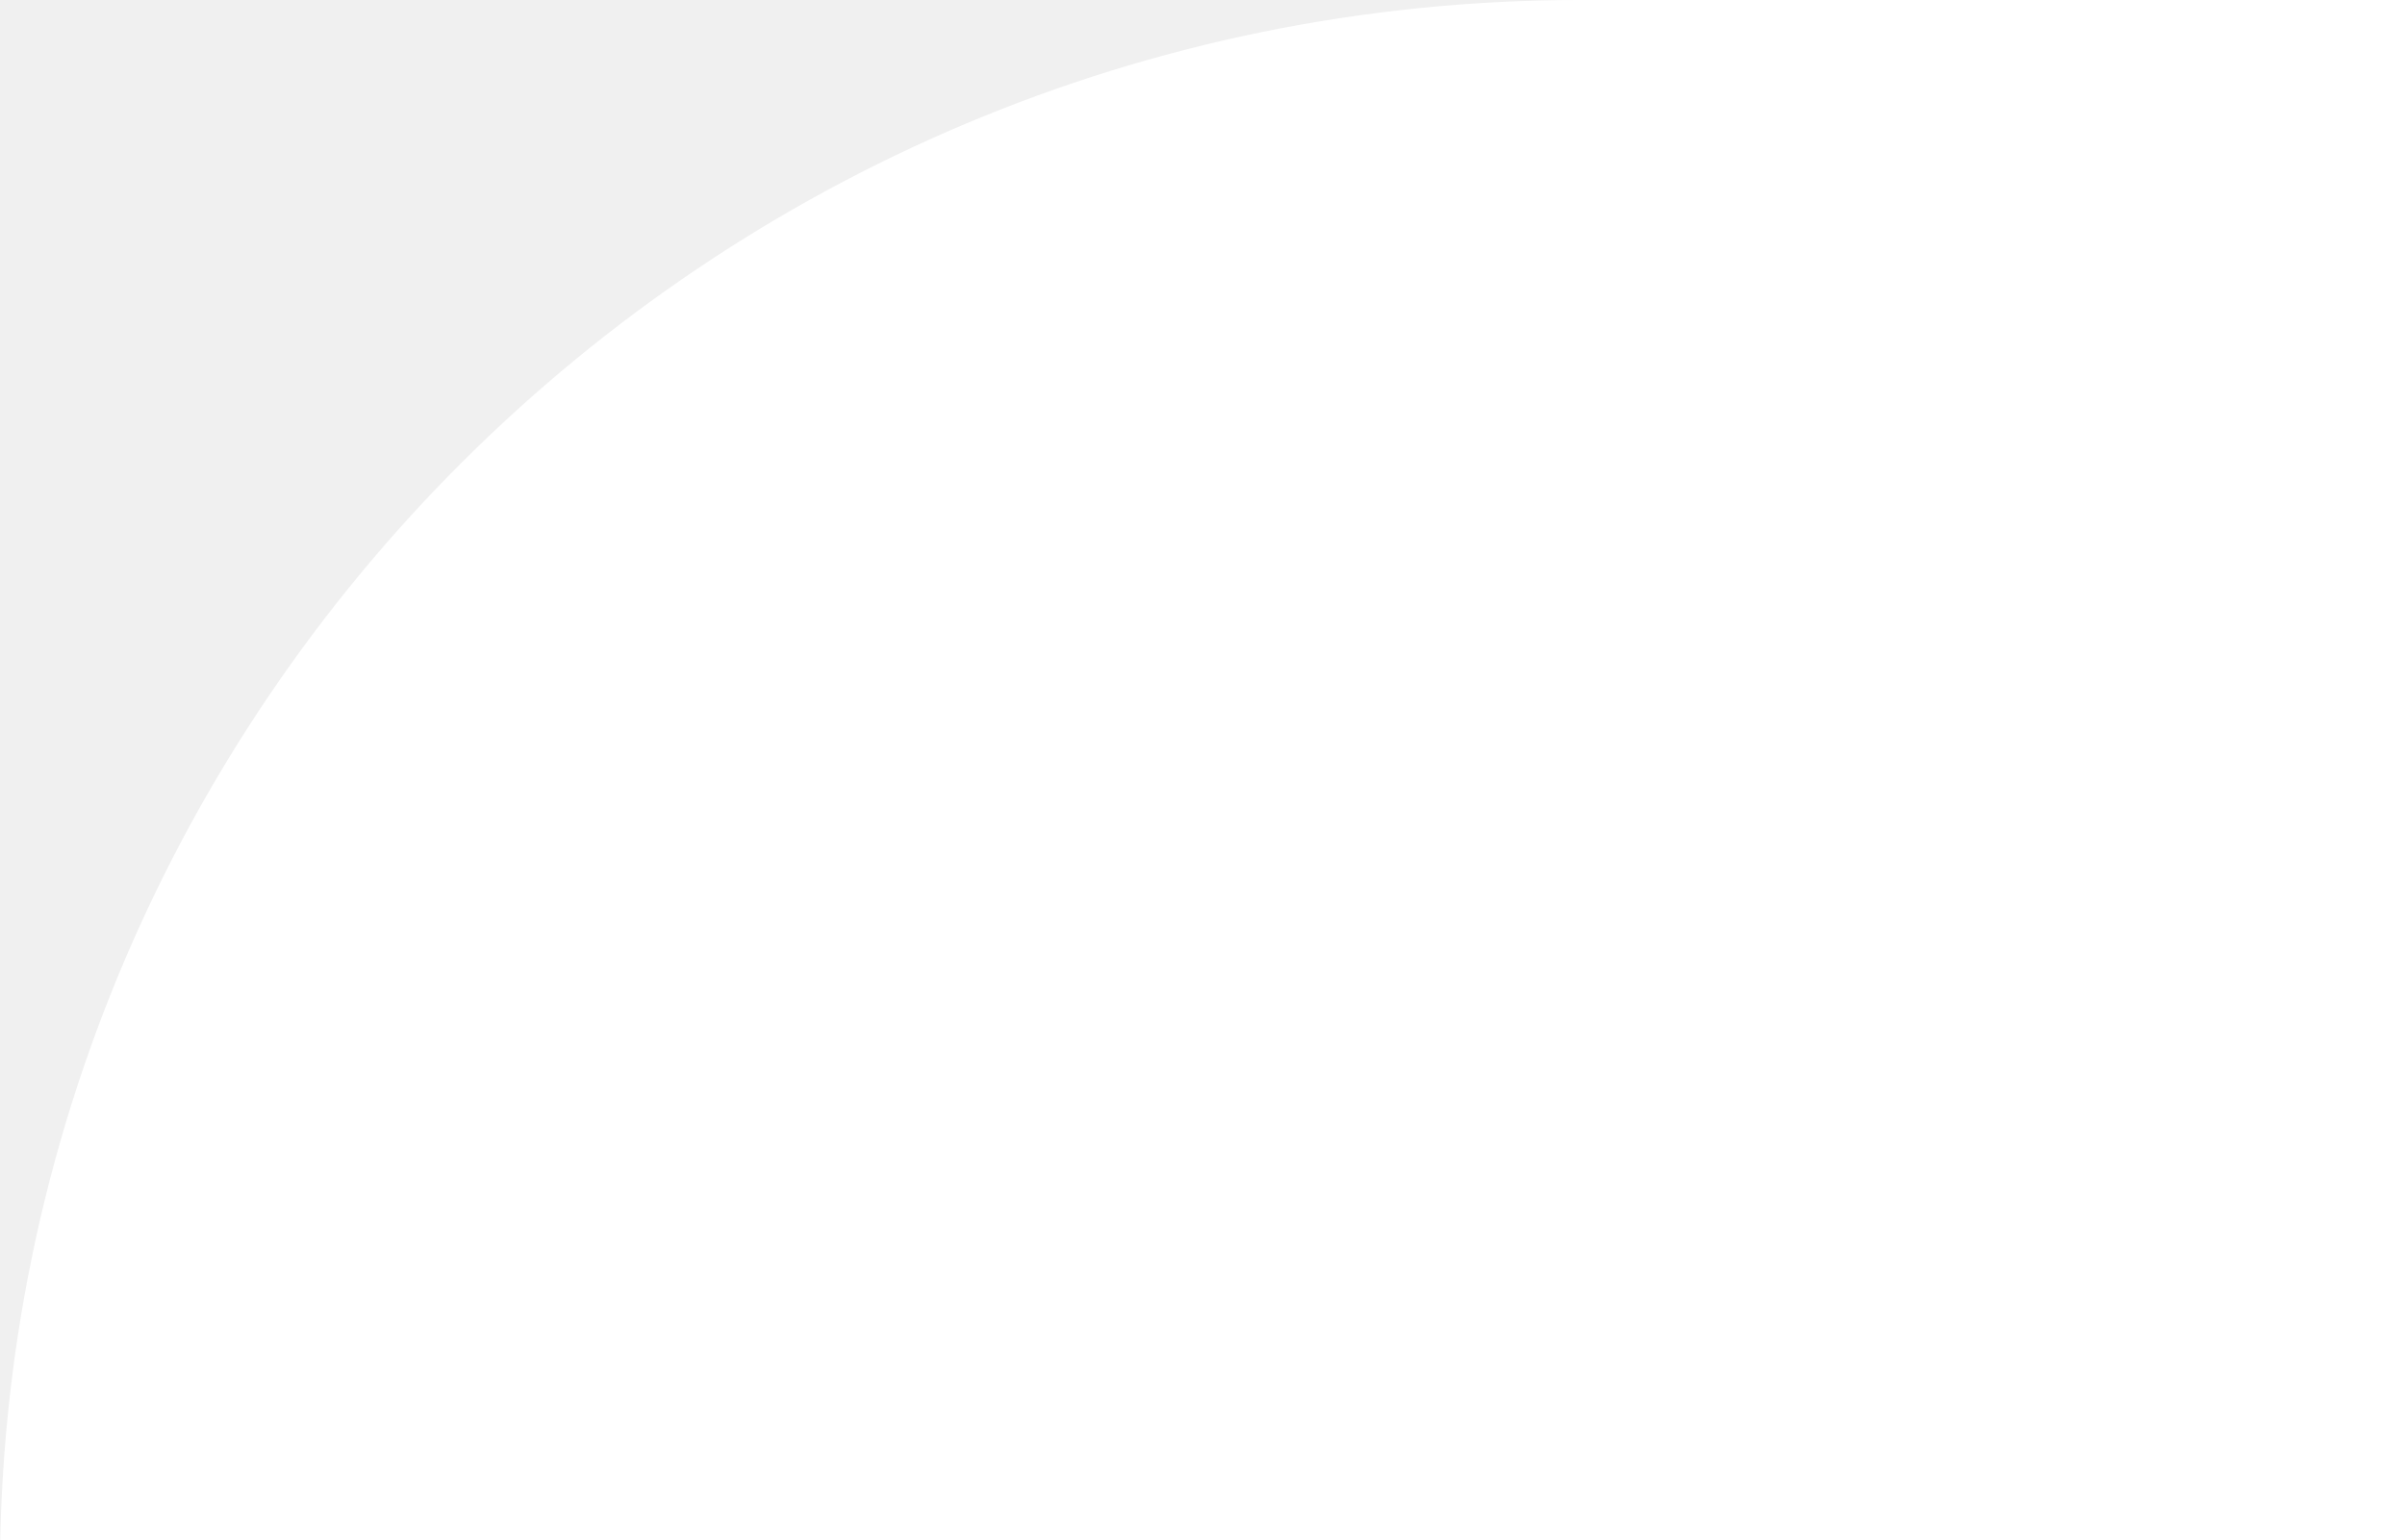
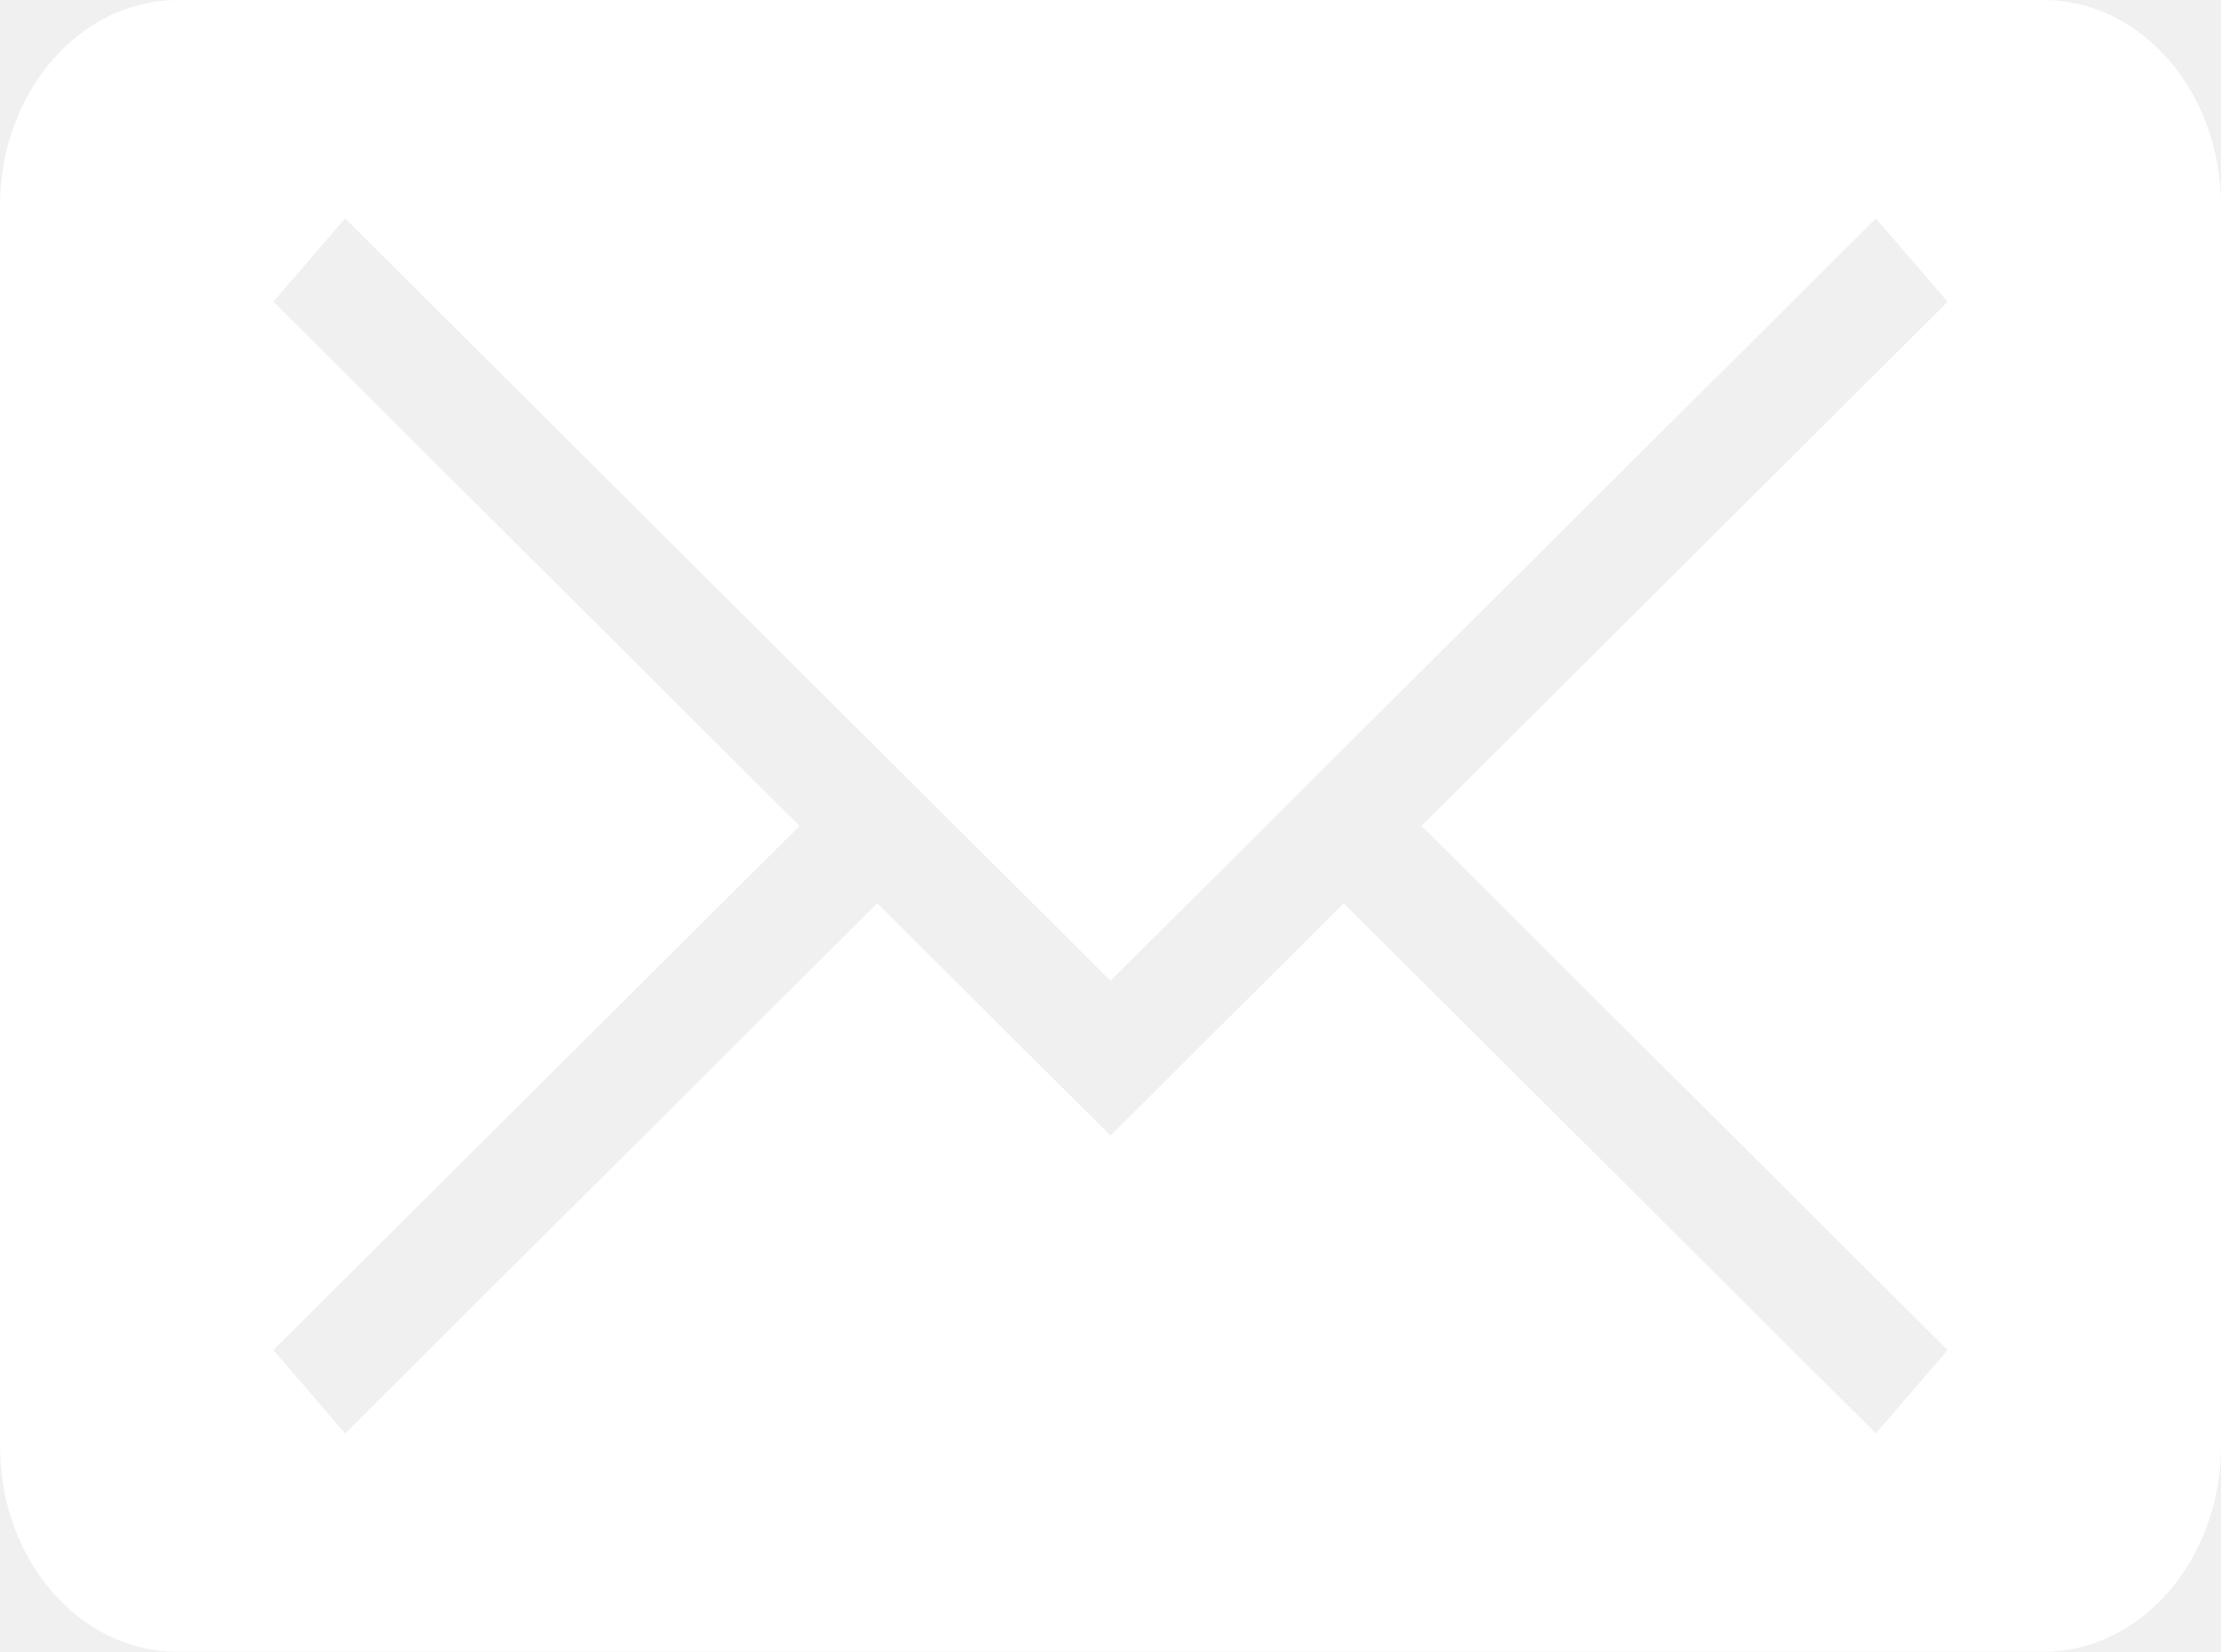
- <svg xmlns="http://www.w3.org/2000/svg" width="19.05mm" height="12.192mm" viewBox="0 0 19.05 12.192" version="1.1" id="svg8">
+ <svg xmlns="http://www.w3.org/2000/svg" width="134.424mm" height="100mm" viewBox="0 0 134.424 100" version="1.1" id="svg8">
  <defs id="defs2" />
  <g id="layer1" transform="translate(-84.07988,-72.99014)">
-     <path d="m 221.099,154.721 -37.019,-31.731 37.019,-31.731 v 0 l -5.048,-5.048 -53.846,46.154 -53.846,-46.154 -5.048,5.048 v 0 l 37.019,31.731 -37.019,31.731 v 0 l 5.048,5.048 37.44,-32.091 16.406,14.062 16.406,-14.062 37.44,32.091 z M 96.602,72.99 c -6.916,0 -12.523,5.591 -12.523,12.463 v 75.074 c 0,6.883 5.561,12.463 12.523,12.463 H 227.808 c 6.916,0 12.522,-5.591 12.522,-12.463 V 85.453 c 0,-6.883 -5.561,-12.463 -12.522,-12.463 z" id="mail-envelope-closed" style="fill:#ffffff;fill-rule:evenodd;stroke:none;stroke-width:6.25" />
+     <path d="m 201.959,154.721 -31.848,-31.731 31.848,-31.731 v 0 l -4.343,-5.048 -46.325,46.154 -46.324,-46.154 -4.343,5.048 v 0 l 31.848,31.731 -31.848,31.731 v 0 l 4.343,5.048 32.21,-32.091 14.115,14.062 14.115,-14.062 32.21,32.091 z M 94.853,72.99 c -5.95,0 -10.773,5.591 -10.773,12.463 v 75.074 c 0,6.883 4.784,12.463 10.773,12.463 H 207.731 c 5.95,0 10.773,-5.591 10.773,-12.463 V 85.453 c 0,-6.883 -4.784,-12.463 -10.773,-12.463 z" id="mail-envelope-closed" style="fill:#ffffff;fill-rule:evenodd;stroke:none;stroke-width:5.797" />
  </g>
</svg>
